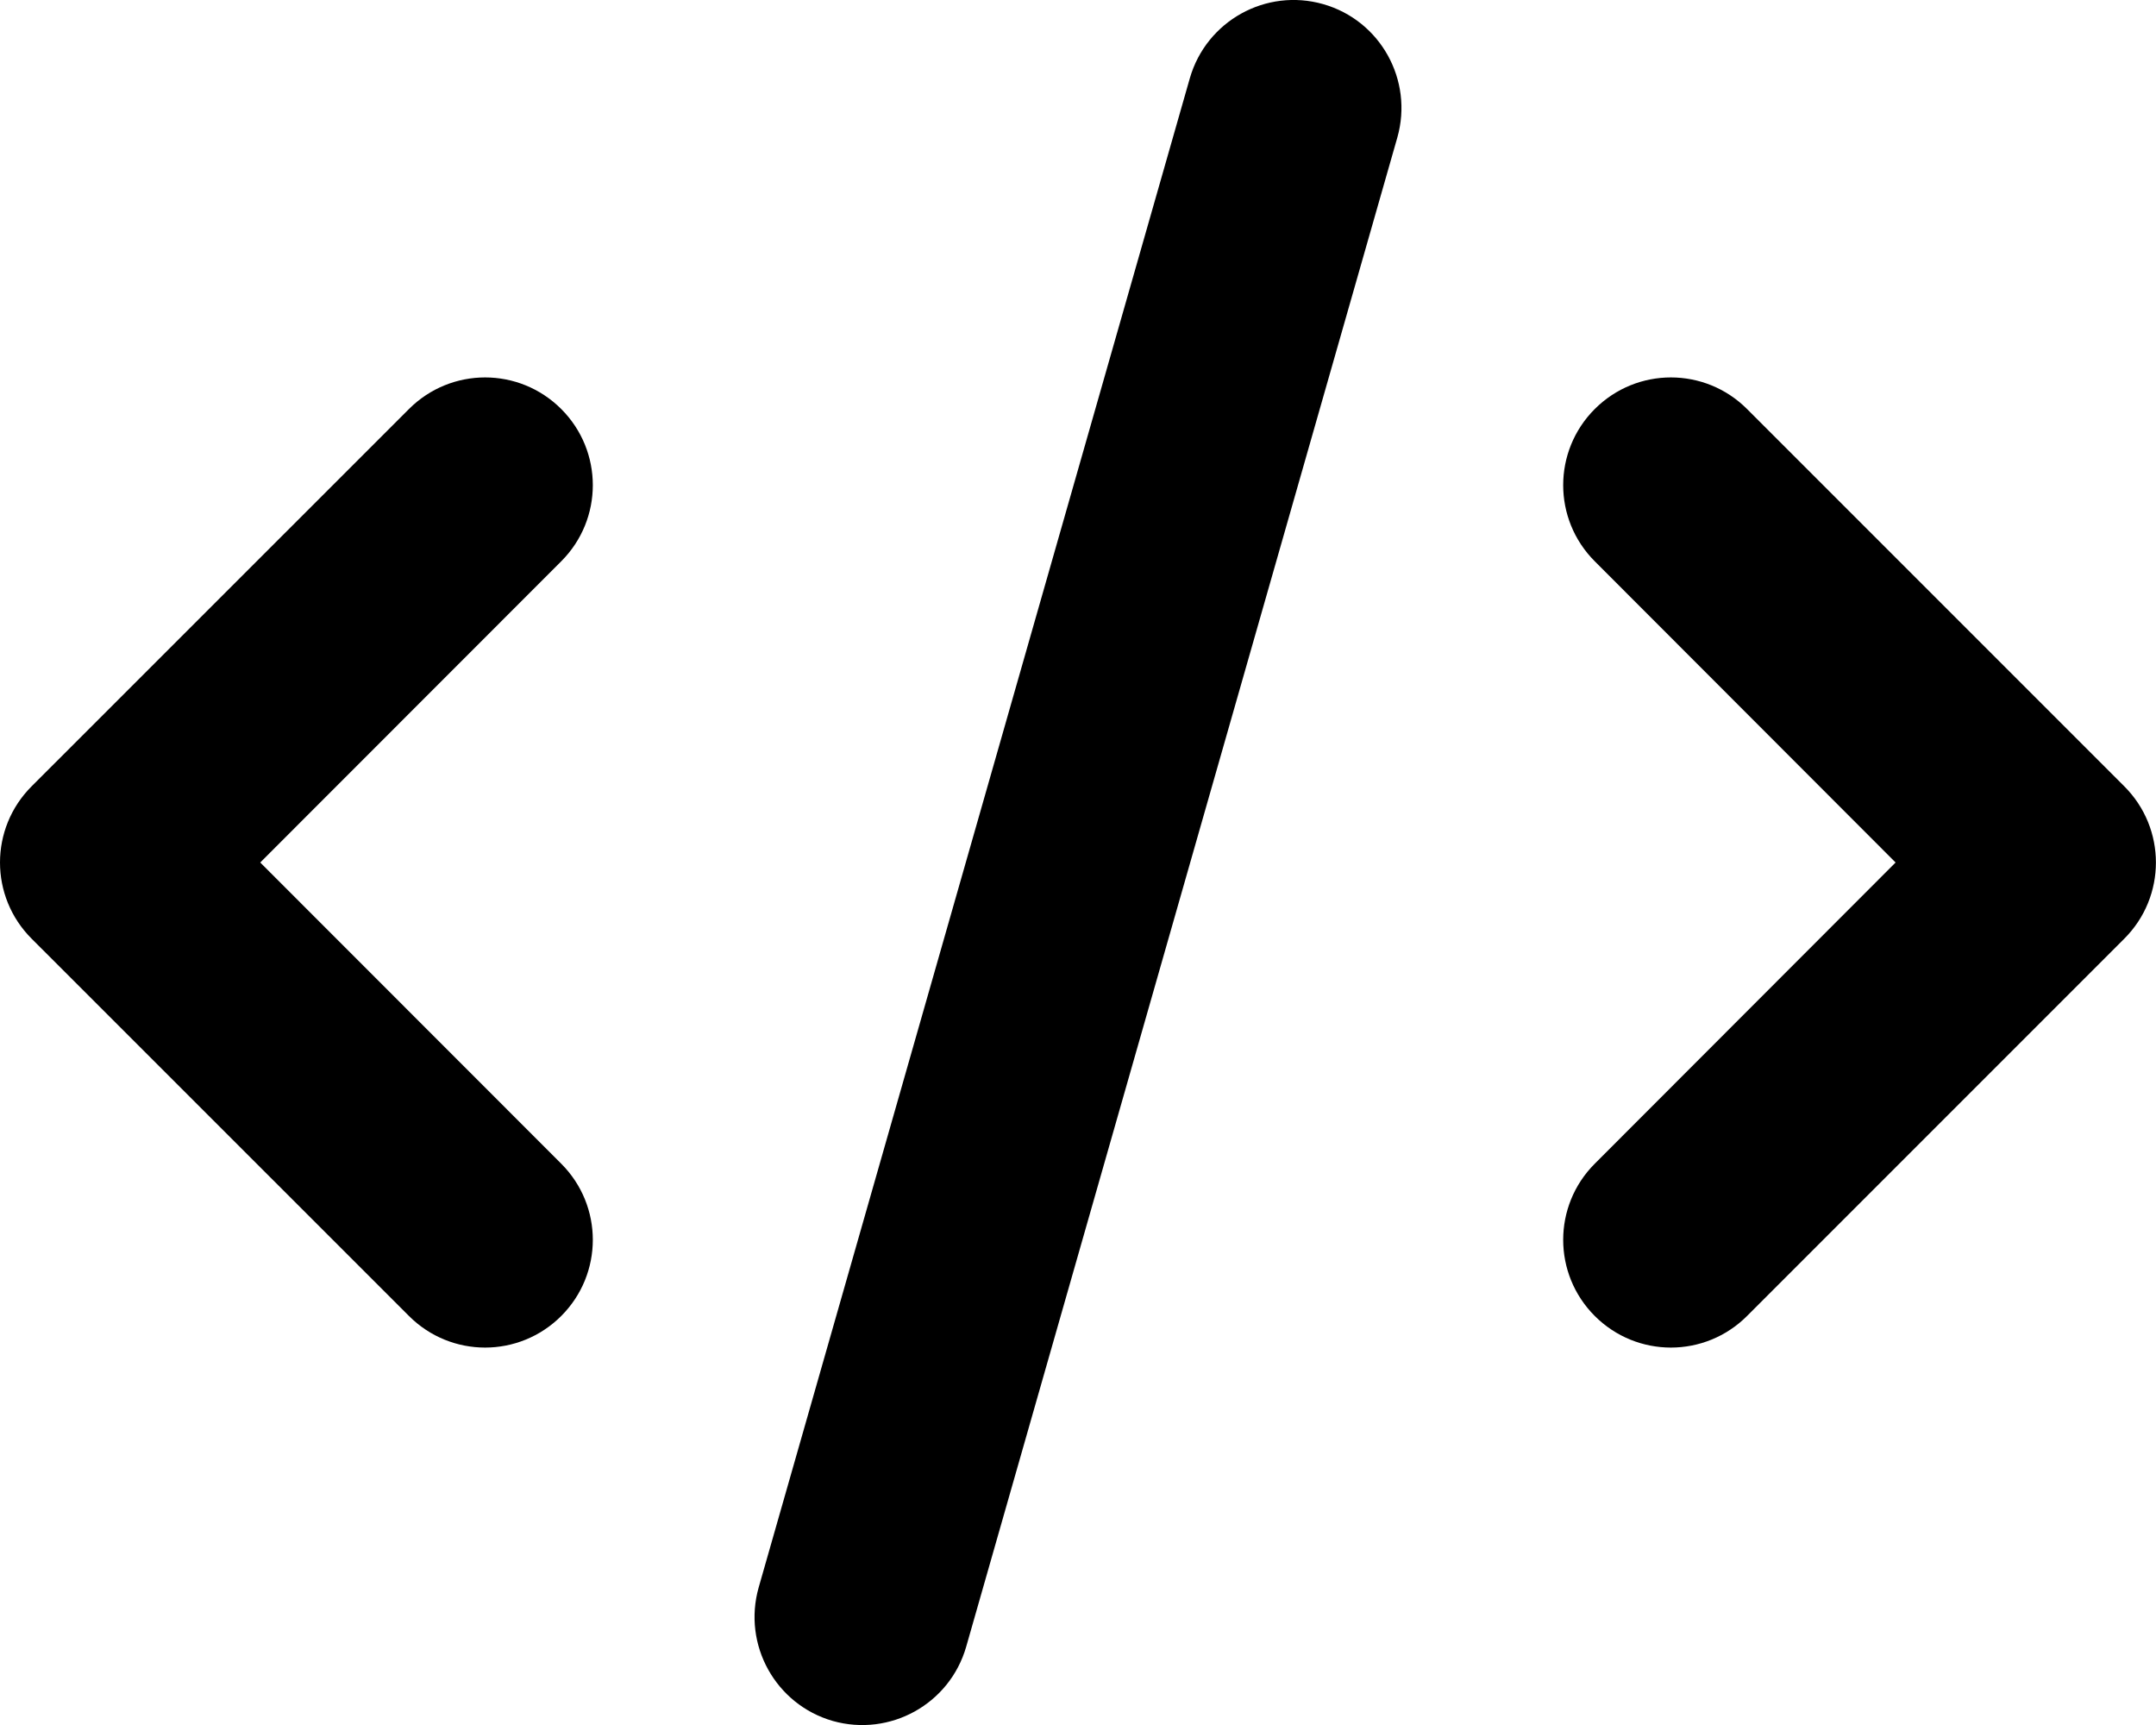
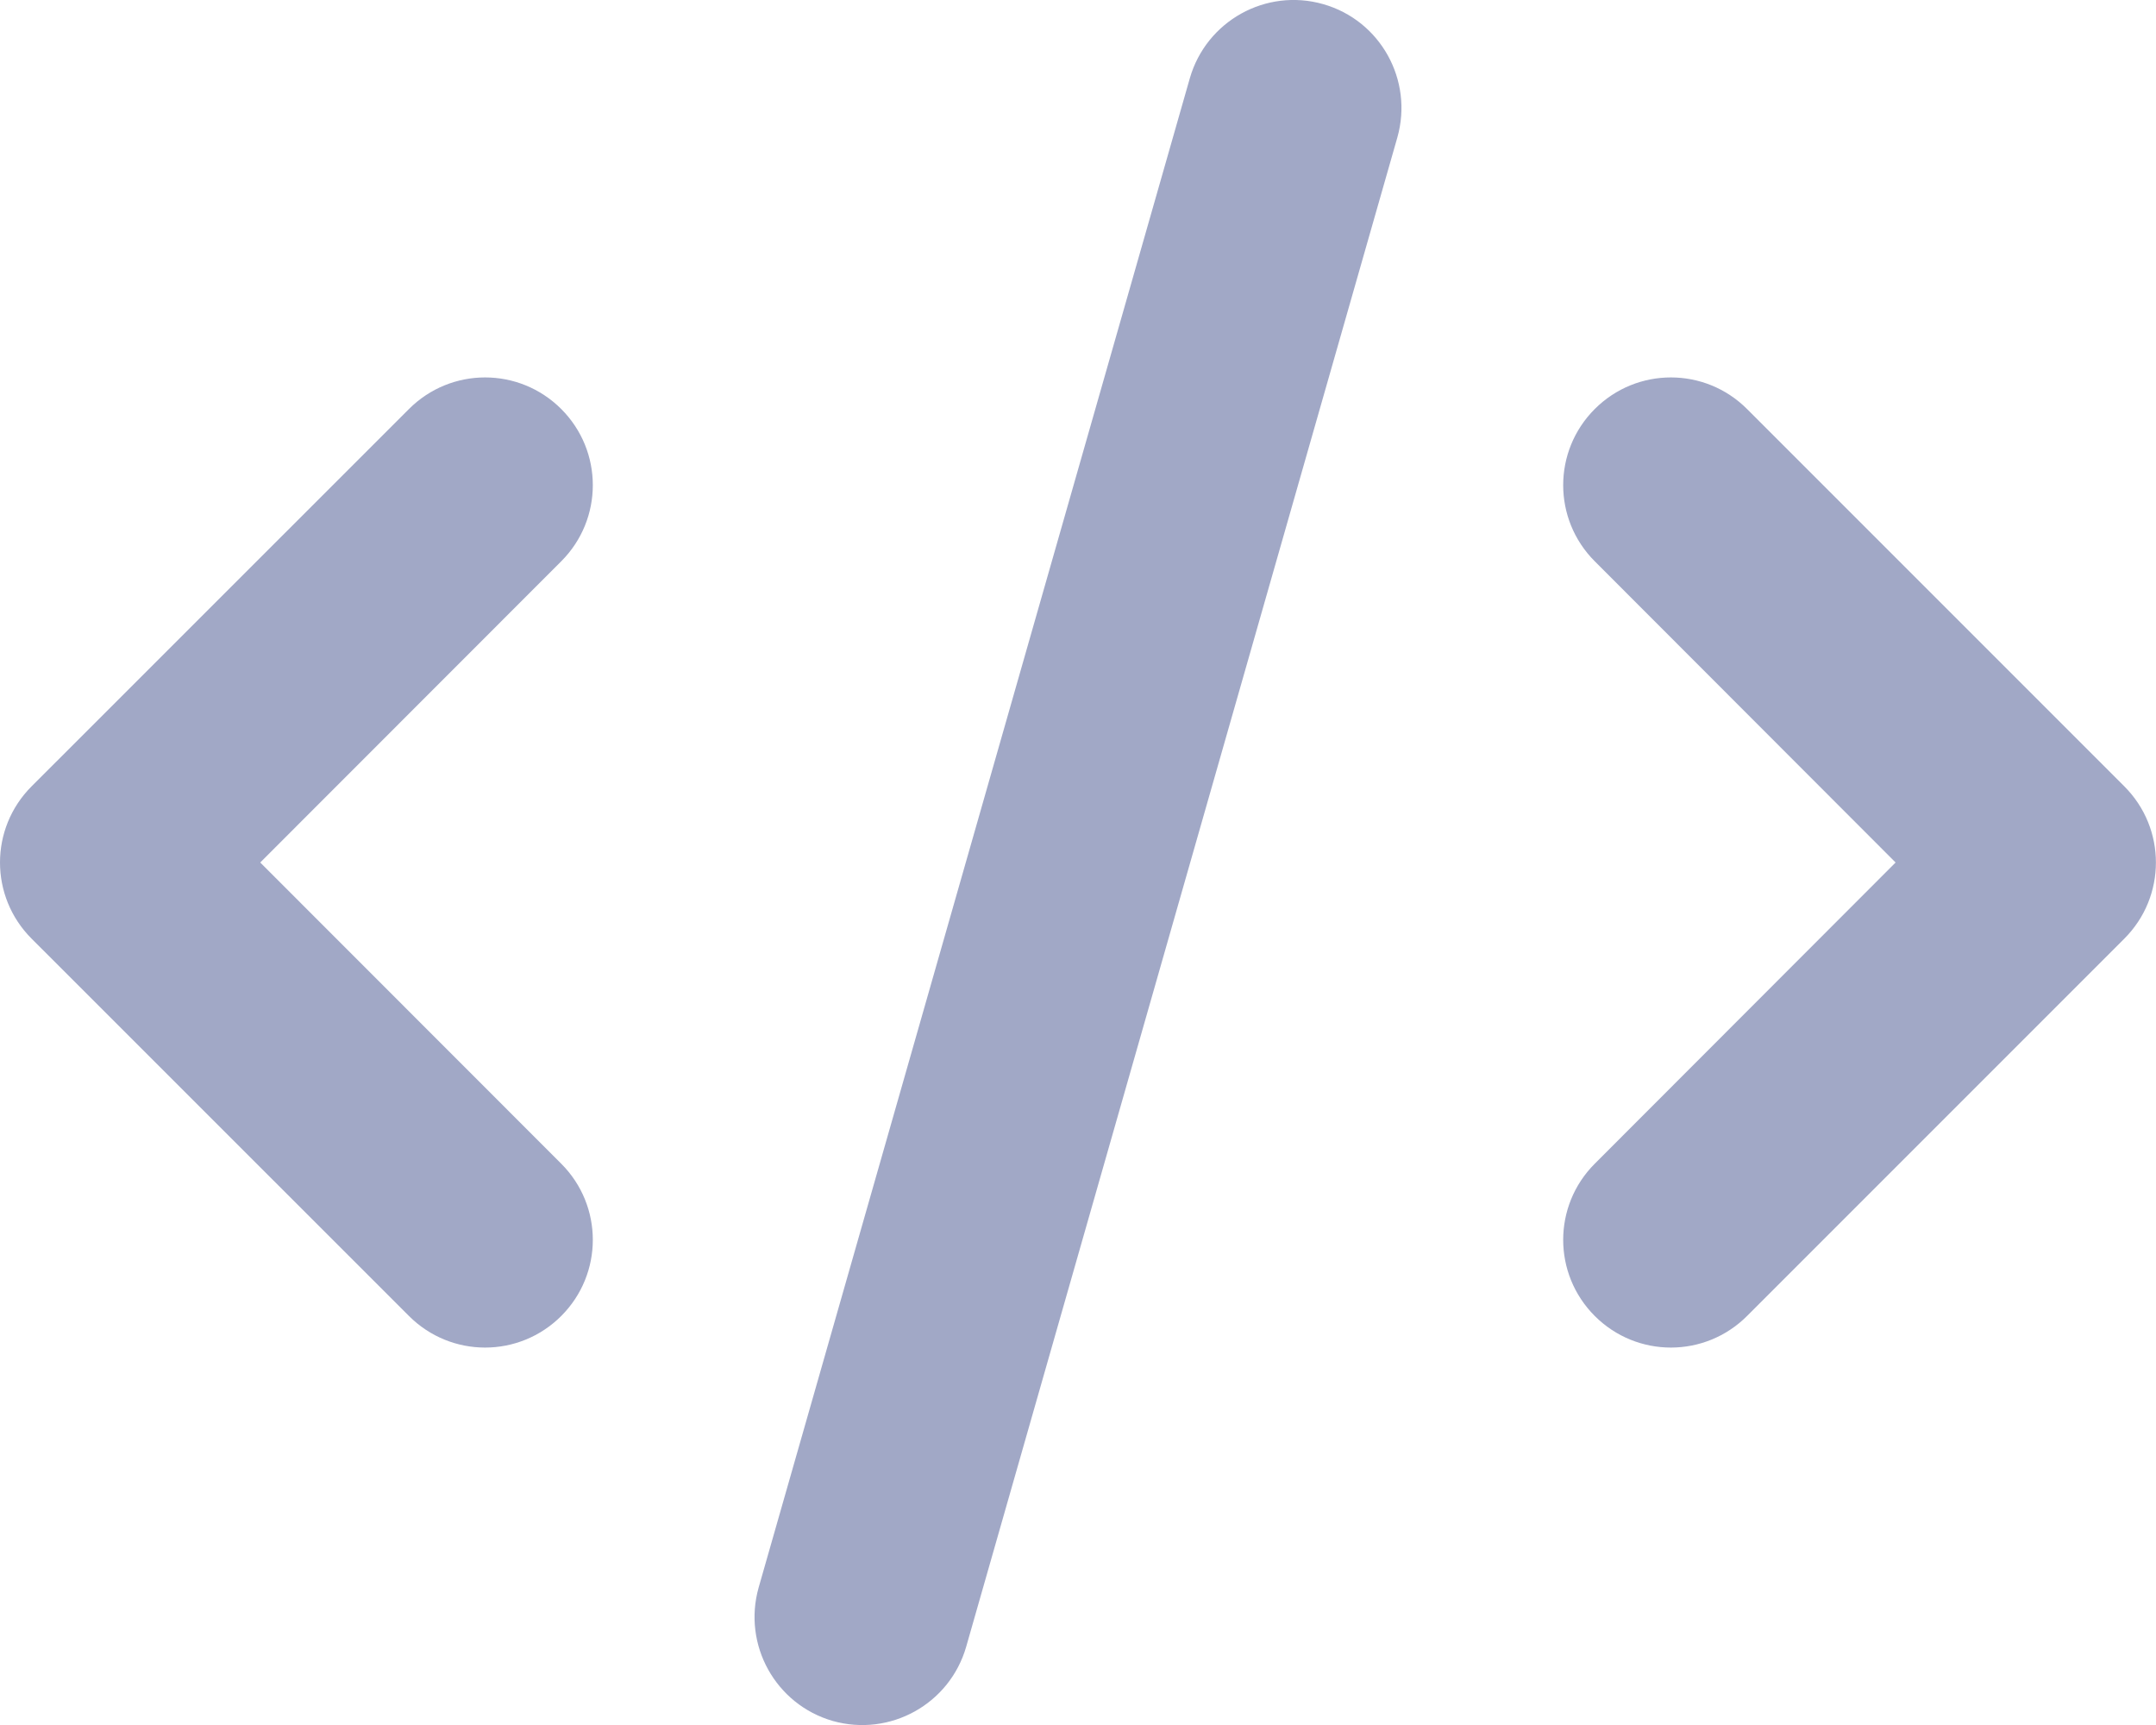
- <svg xmlns="http://www.w3.org/2000/svg" viewBox="0 0 640 512">
+ <svg xmlns="http://www.w3.org/2000/svg" viewBox="0 0 640 512" overflow="visible" fill="#A1A8C6" width="16">
  <path d="M414.8 40.79L286.8 488.8C281.9 505.8 264.2 515.6 247.2 510.8C230.2 505.9 220.4 488.2 225.2 471.2L353.2 23.21C358.1 6.216 375.8-3.624 392.8 1.232C409.8 6.087 419.6 23.8 414.8 40.79H414.8zM518.6 121.4L630.6 233.4C643.1 245.9 643.1 266.1 630.6 278.6L518.6 390.6C506.1 403.1 485.9 403.1 473.4 390.6C460.9 378.1 460.9 357.9 473.4 345.4L562.7 256L473.4 166.6C460.9 154.1 460.9 133.9 473.4 121.4C485.9 108.9 506.1 108.9 518.6 121.4V121.4zM166.6 166.6L77.25 256L166.6 345.4C179.1 357.9 179.1 378.1 166.6 390.6C154.1 403.1 133.9 403.1 121.4 390.6L9.372 278.6C-3.124 266.1-3.124 245.9 9.372 233.4L121.4 121.4C133.9 108.9 154.1 108.9 166.6 121.4C179.1 133.9 179.1 154.1 166.6 166.6V166.6z" />
</svg>
